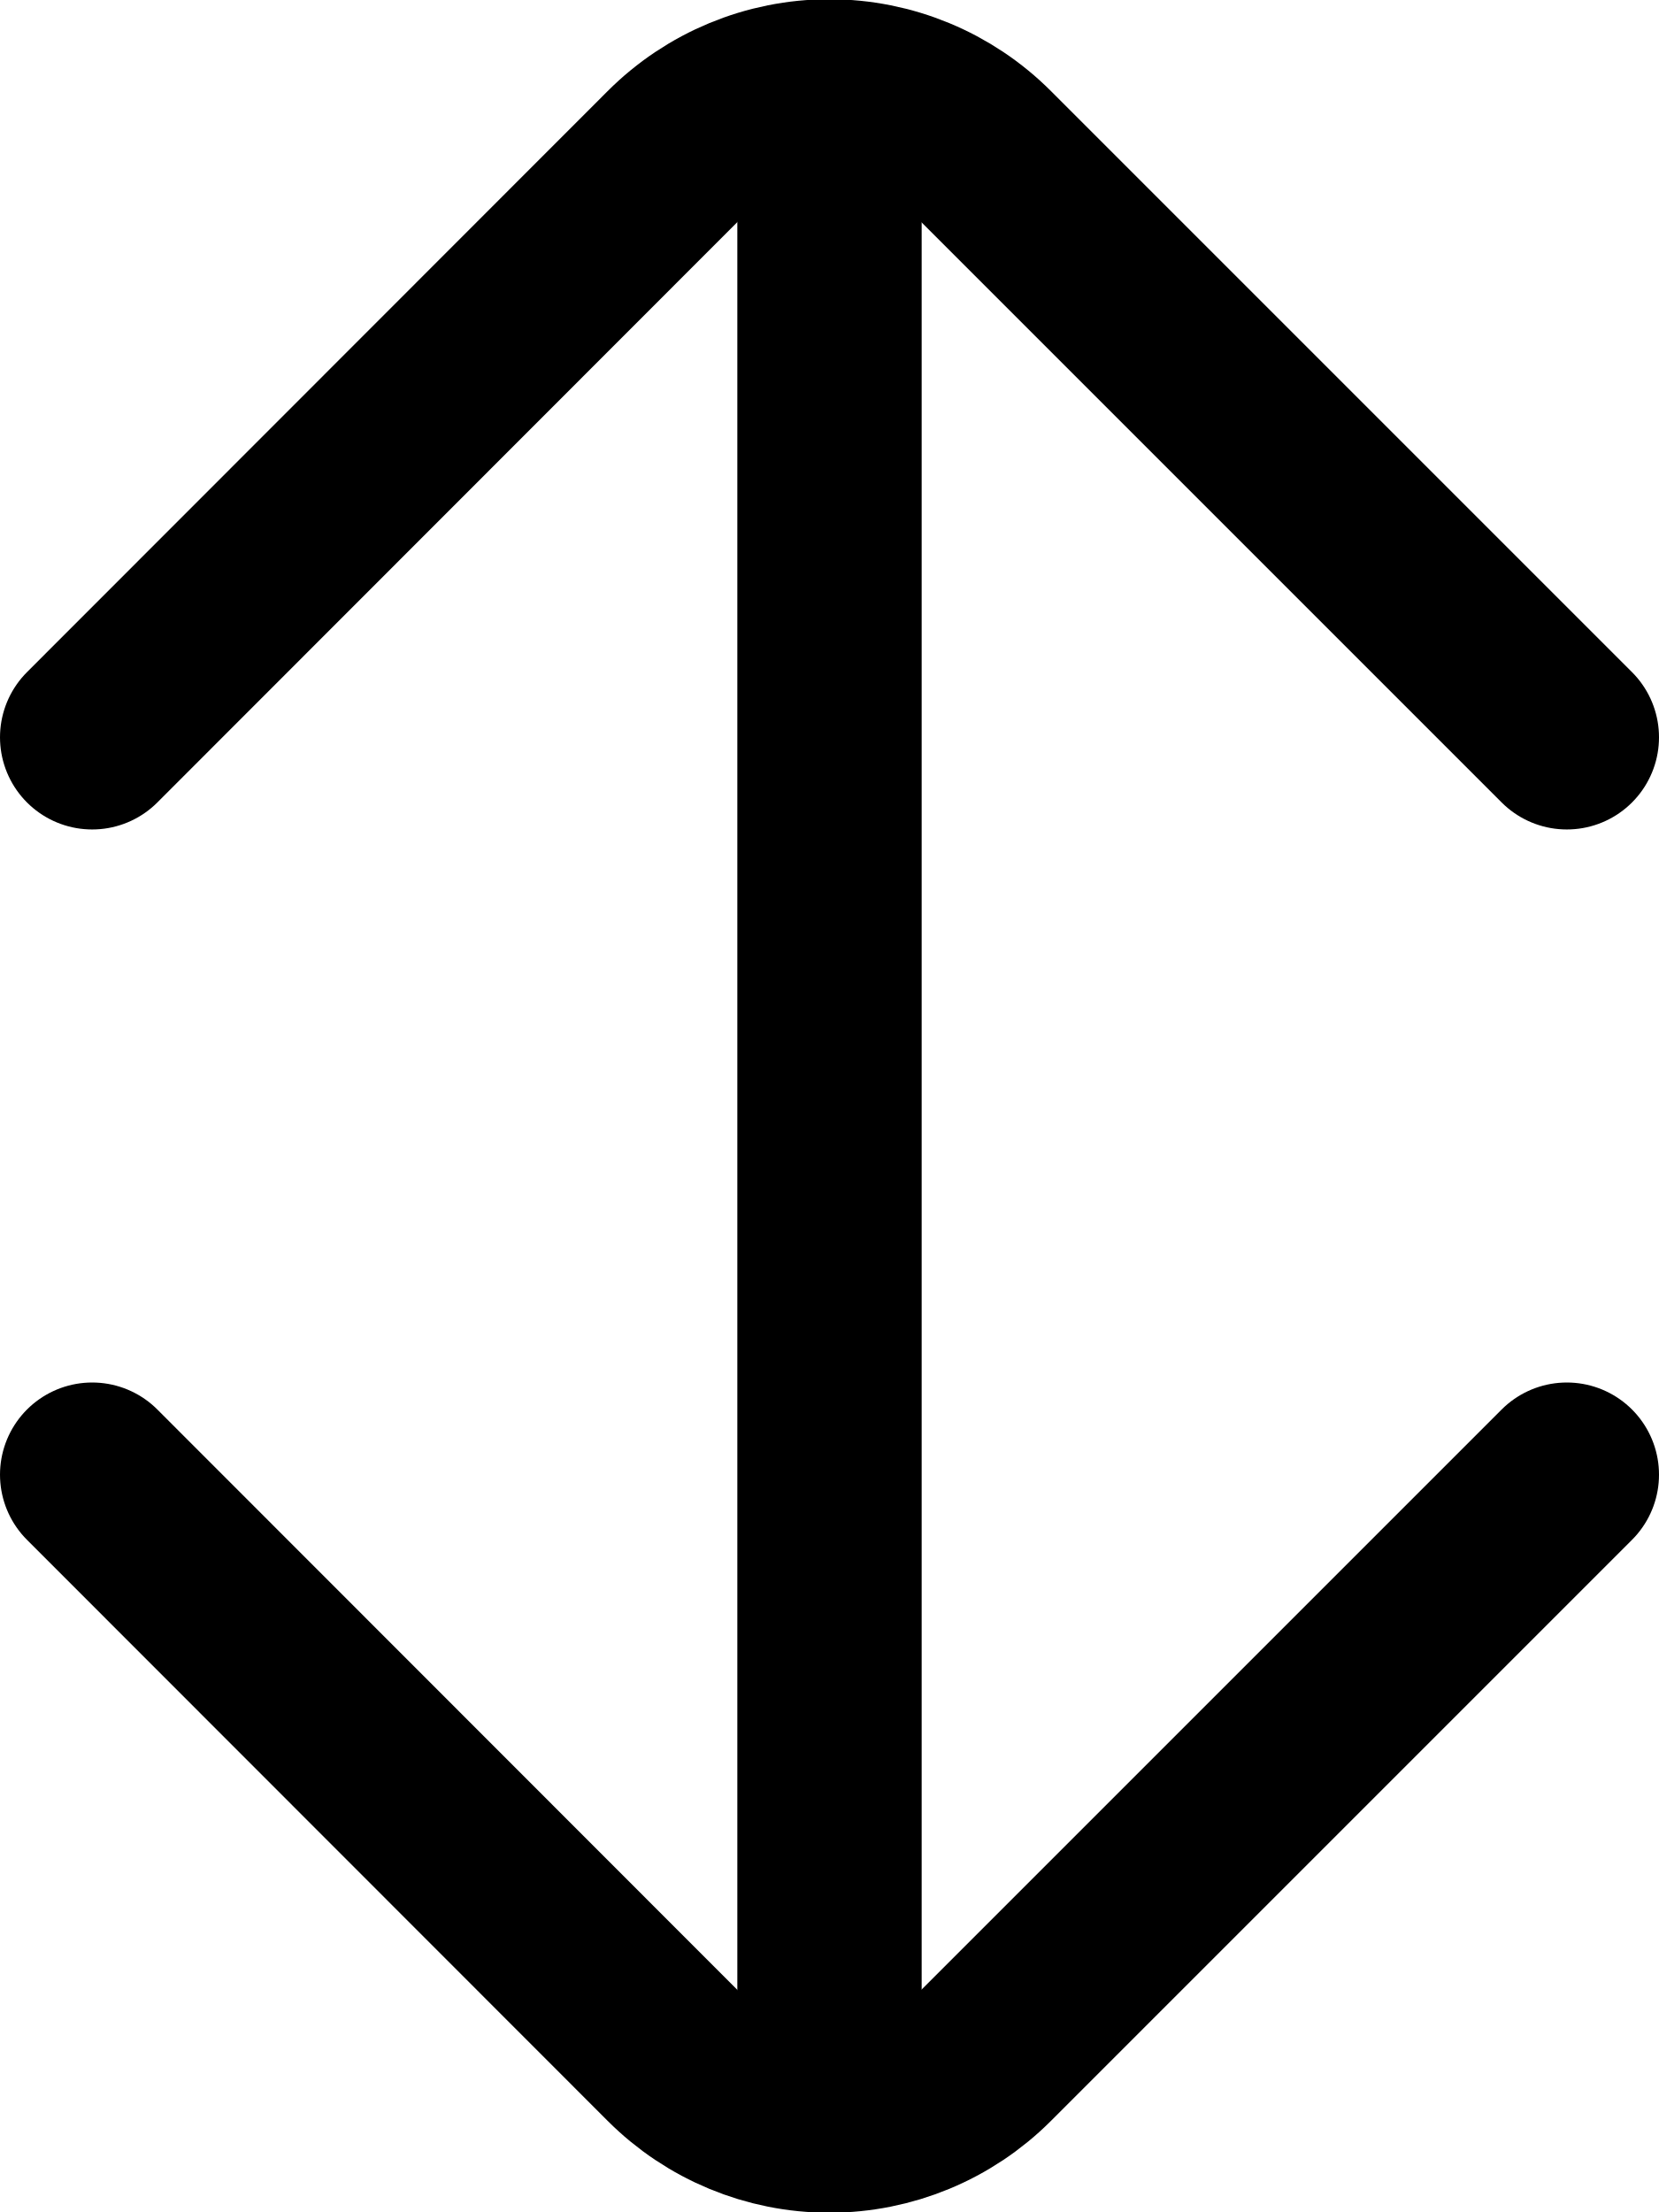
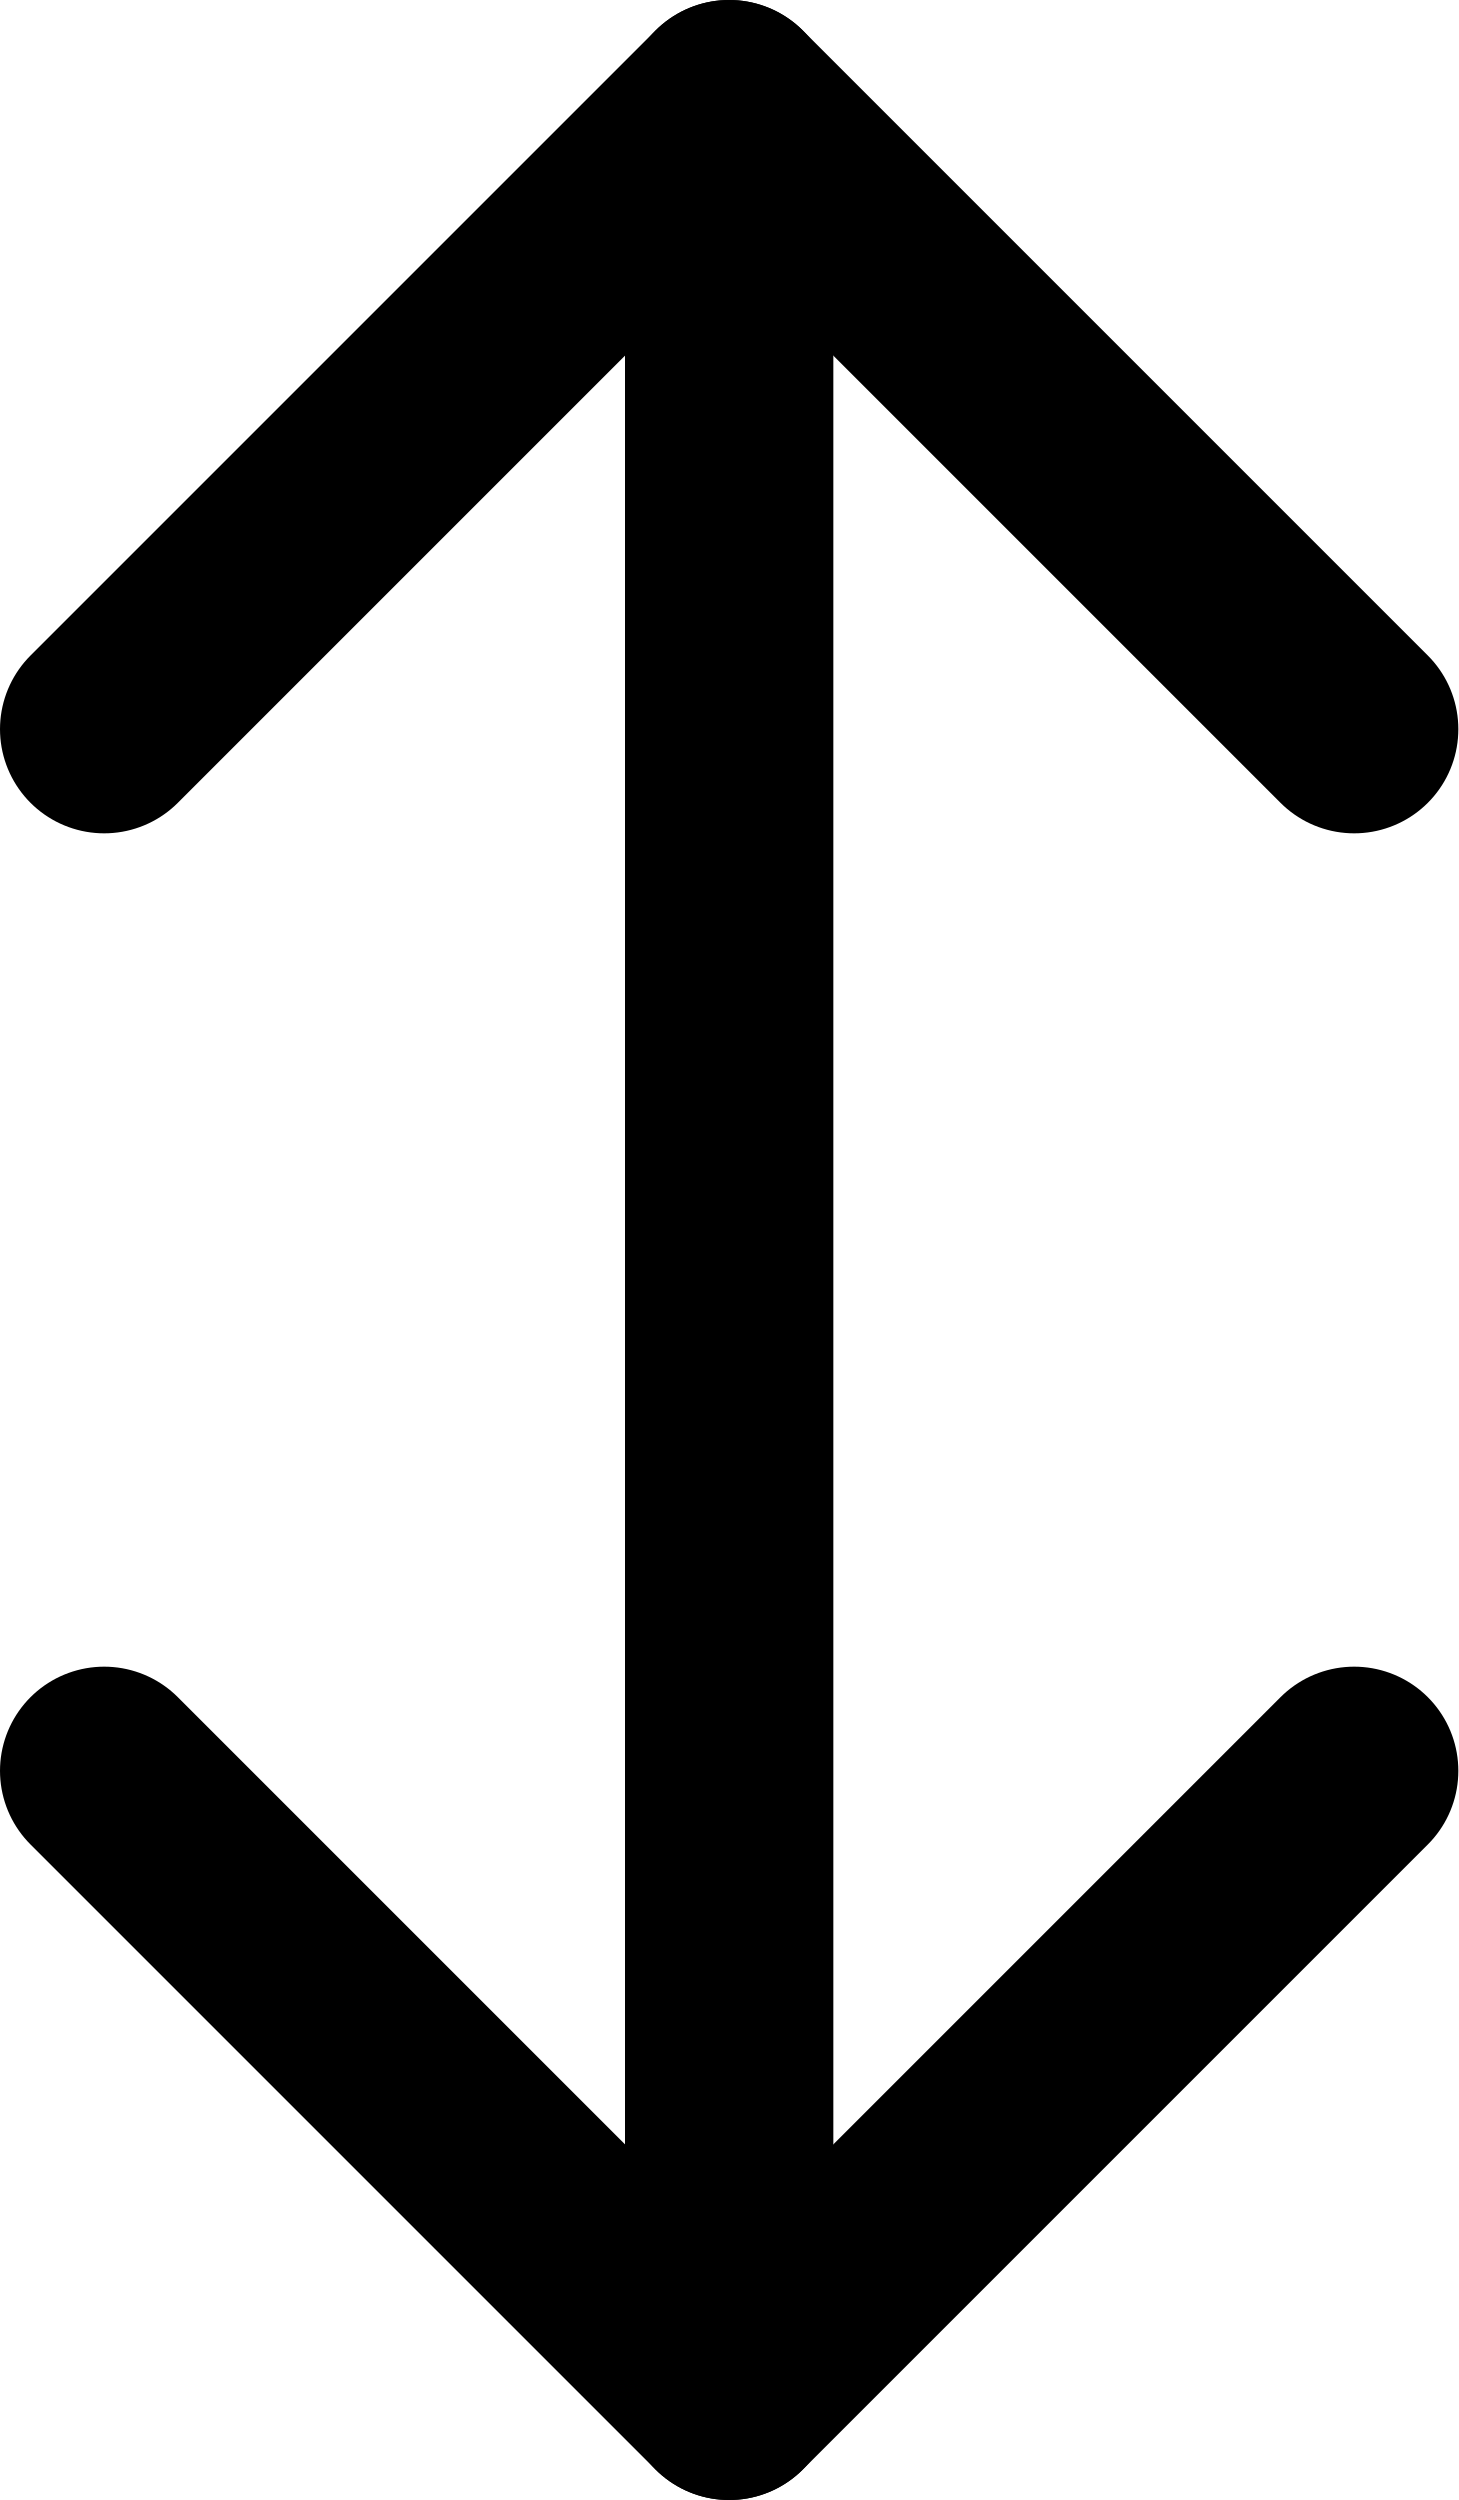
- <svg xmlns="http://www.w3.org/2000/svg" width="4.5" height="6" viewBox="0 0 4.5 6" version="1.1" id="svg1">
-   <defs id="defs1">
-     </defs>
+ <svg xmlns="http://www.w3.org/2000/svg" width="3.5" height="6" viewBox="0 0 3.5 6" version="1.1" id="svg1">
+   <defs id="defs1" />
  <g id="layer1">
    <g id="g1" transform="translate(-4,-8.5)" style="stroke:#000000;stroke-opacity:1">
-       <path style="fill:none;fill-opacity:1;stroke:#000000;stroke-width:0.5;stroke-linecap:round;stroke-linejoin:round;stroke-dasharray:none;stroke-opacity:1;paint-order:stroke fill markers" d="M 8.25,10.75 6.674,9.174 a 0.6,0.6 0 0 0 -0.849,0 L 4.25,10.75" id="path3" transform="translate(0,-0.2500985)" />
-       <path style="fill:none;fill-opacity:1;stroke:#000000;stroke-width:0.5;stroke-linecap:round;stroke-linejoin:round;stroke-dasharray:none;stroke-opacity:1;paint-order:stroke fill markers" d="M 8.25,10.75 6.674,9.174 a 0.6,0.6 0 0 0 -0.849,0 L 4.25,10.75" id="path3-4" transform="matrix(1,0,0,-1,0,23.25)" />
-       <path style="fill:none;stroke:#000000;stroke-width:0.5;stroke-linecap:round;stroke-linejoin:round;paint-order:fill markers stroke" d="m 6.25,9 v 5" id="path1" />
+       <path style="fill:none;fill-opacity:1;stroke:#000000;stroke-width:0.5;stroke-linecap:round;stroke-linejoin:round;stroke-dasharray:none;stroke-opacity:1;paint-order:stroke fill markers" d="m 7.25,10.25 -1.5,-1.5 -1.5,1.5" id="path3" />
+       <path style="fill:none;fill-opacity:1;stroke:#000000;stroke-width:0.5;stroke-linecap:round;stroke-linejoin:round;stroke-dasharray:none;stroke-opacity:1;paint-order:stroke fill markers" d="m 7.25,12.75 -1.5,1.5 -1.5,-1.5" id="path3-3" />
+       <path style="fill:none;stroke:#000000;stroke-width:0.5;stroke-linecap:round;stroke-linejoin:round;paint-order:fill markers stroke" d="m 5.75,8.75 v 5.5" id="path1" />
    </g>
  </g>
</svg>
